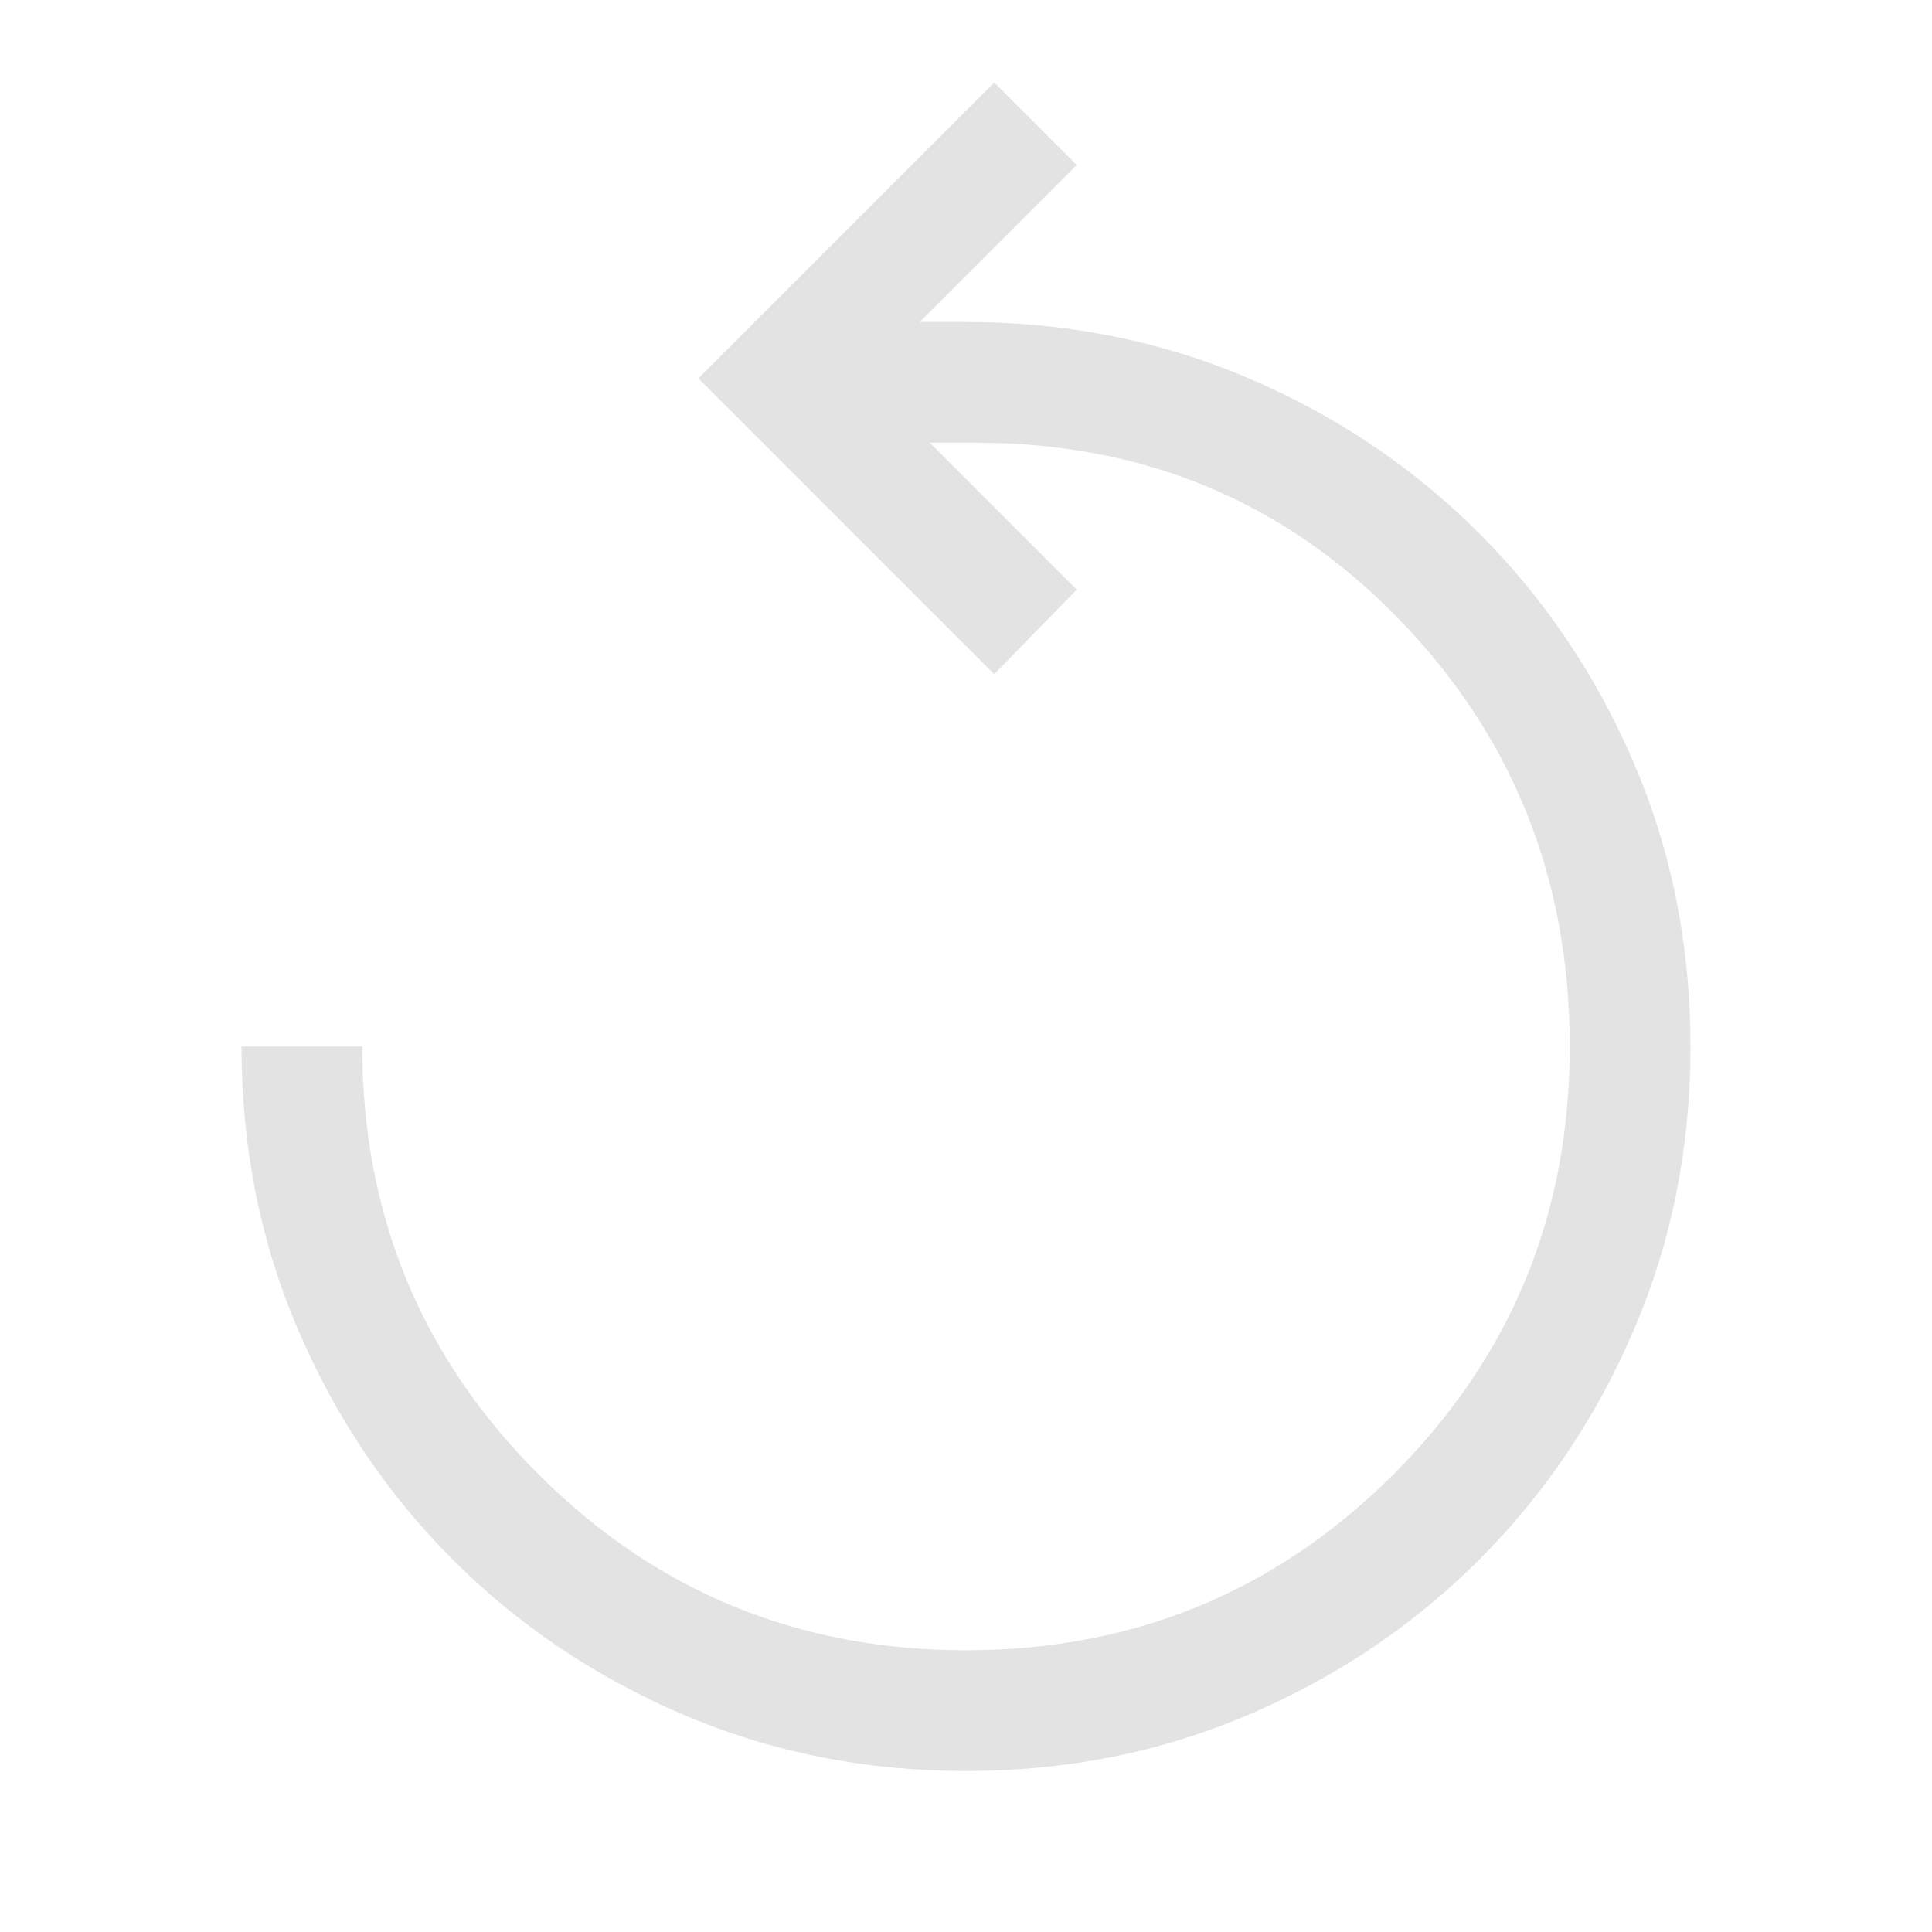
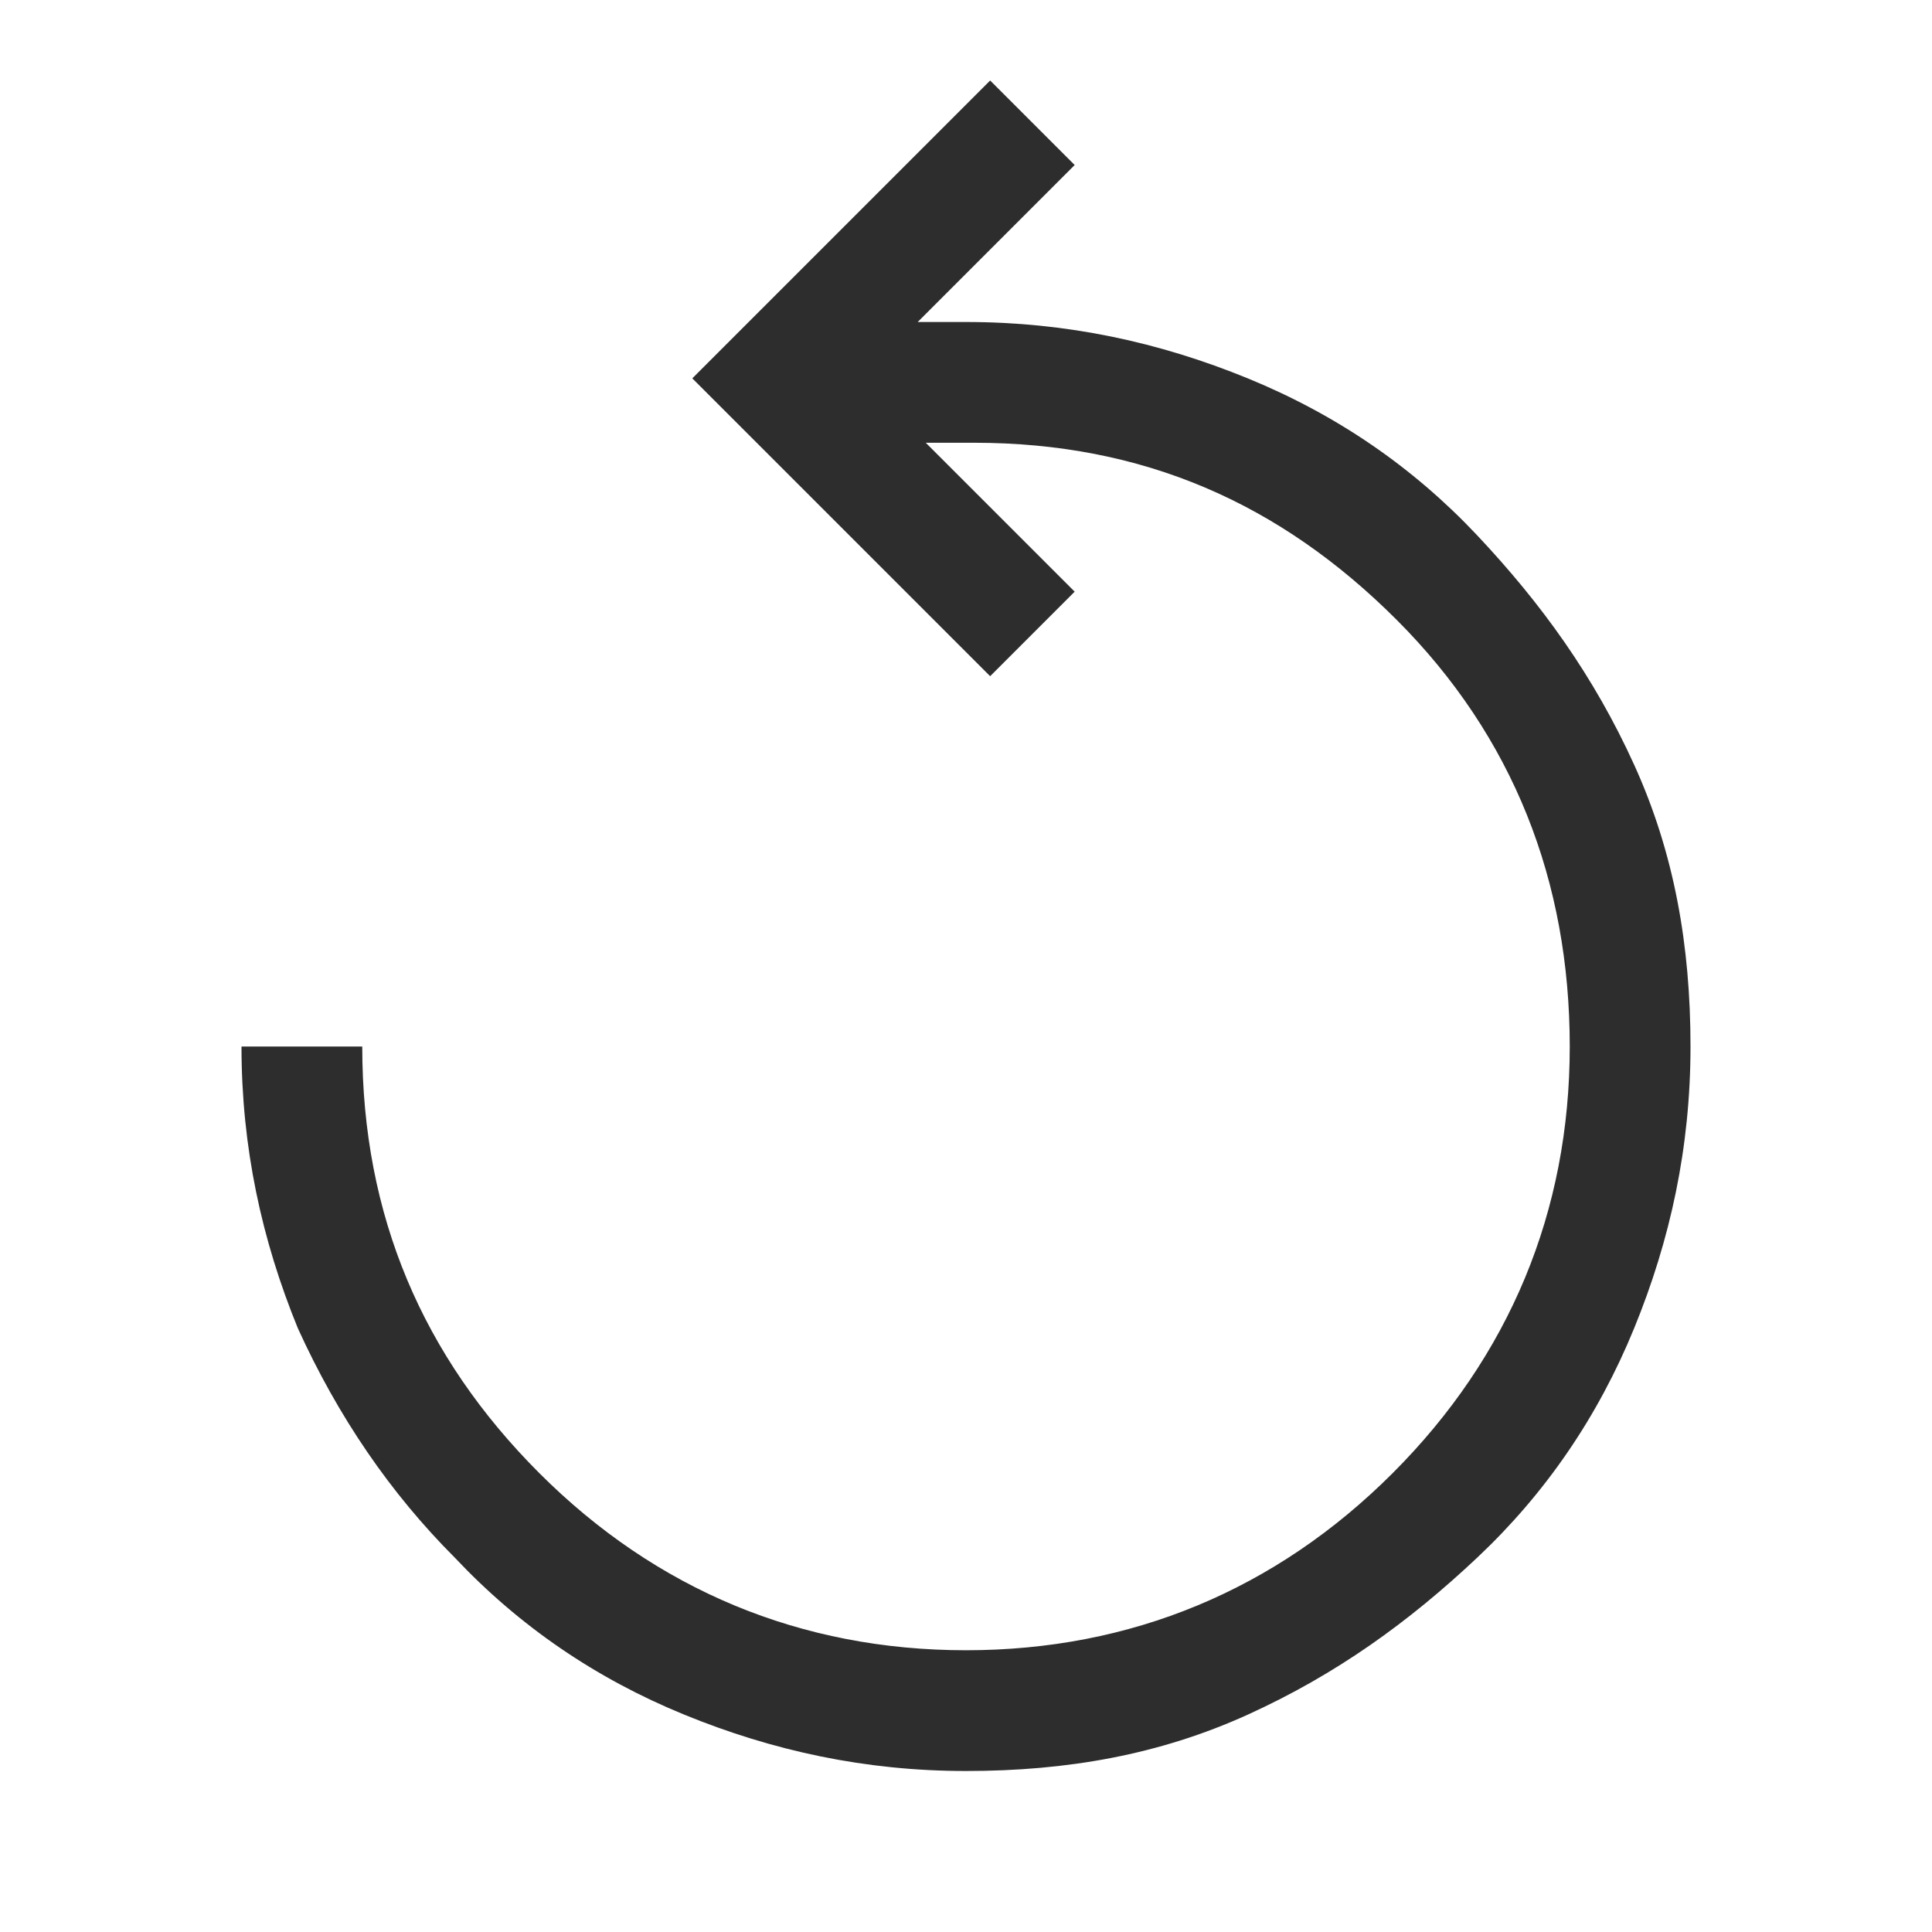
- <svg xmlns="http://www.w3.org/2000/svg" height="48px" viewBox="0 -960 960 960" width="48px" fill="#e3e3e3">
-   <path d="M480-80q-75 0-140.5-28T225-185q-49-49-77-114.5T120-440h60q0 125 87.5 212.5T480-140q125 0 212.5-87.5T780-440q0-125-85-212.5T485-740h-23l73 73-41 42-147-147 147-147 41 41-78 78h23q75 0 140.5 28T735-695q49 49 77 114.5T840-440q0 75-28 140.5T735-185q-49 49-114.5 77T480-80Z" />
+ <svg xmlns="http://www.w3.org/2000/svg" id="_圖層_1" data-name="圖層_1" version="1.1" viewBox="0 0 48 48">
+   <defs>
+     <style>
+       .st0 {
+         fill: #2d2d2d;
+       }
+     </style>
+   </defs>
+   <path class="st0" d="M24,44c-2.5,0-4.8-.5-7-1.4s-4.1-2.2-5.7-3.9c-1.6-1.6-2.9-3.5-3.9-5.7-.9-2.2-1.4-4.5-1.4-7h3c0,4.2,1.5,7.7,4.4,10.6,2.9,2.9,6.5,4.4,10.6,4.4s7.7-1.5,10.6-4.4c2.9-2.9,4.4-6.5,4.4-10.6s-1.4-7.7-4.3-10.6-6.3-4.4-10.5-4.4h-1.2l3.7,3.7-2.1,2.1-7.4-7.4,7.4-7.4,2.1,2.1-3.9,3.9h1.2c2.5,0,4.8.5,7,1.4s4.1,2.2,5.7,3.9,2.9,3.5,3.9,5.7,1.4,4.5,1.4,7-.5,4.8-1.4,7c-.9,2.2-2.2,4.1-3.9,5.7s-3.5,2.9-5.7,3.9-4.5,1.4-7,1.4Z" />
</svg>
